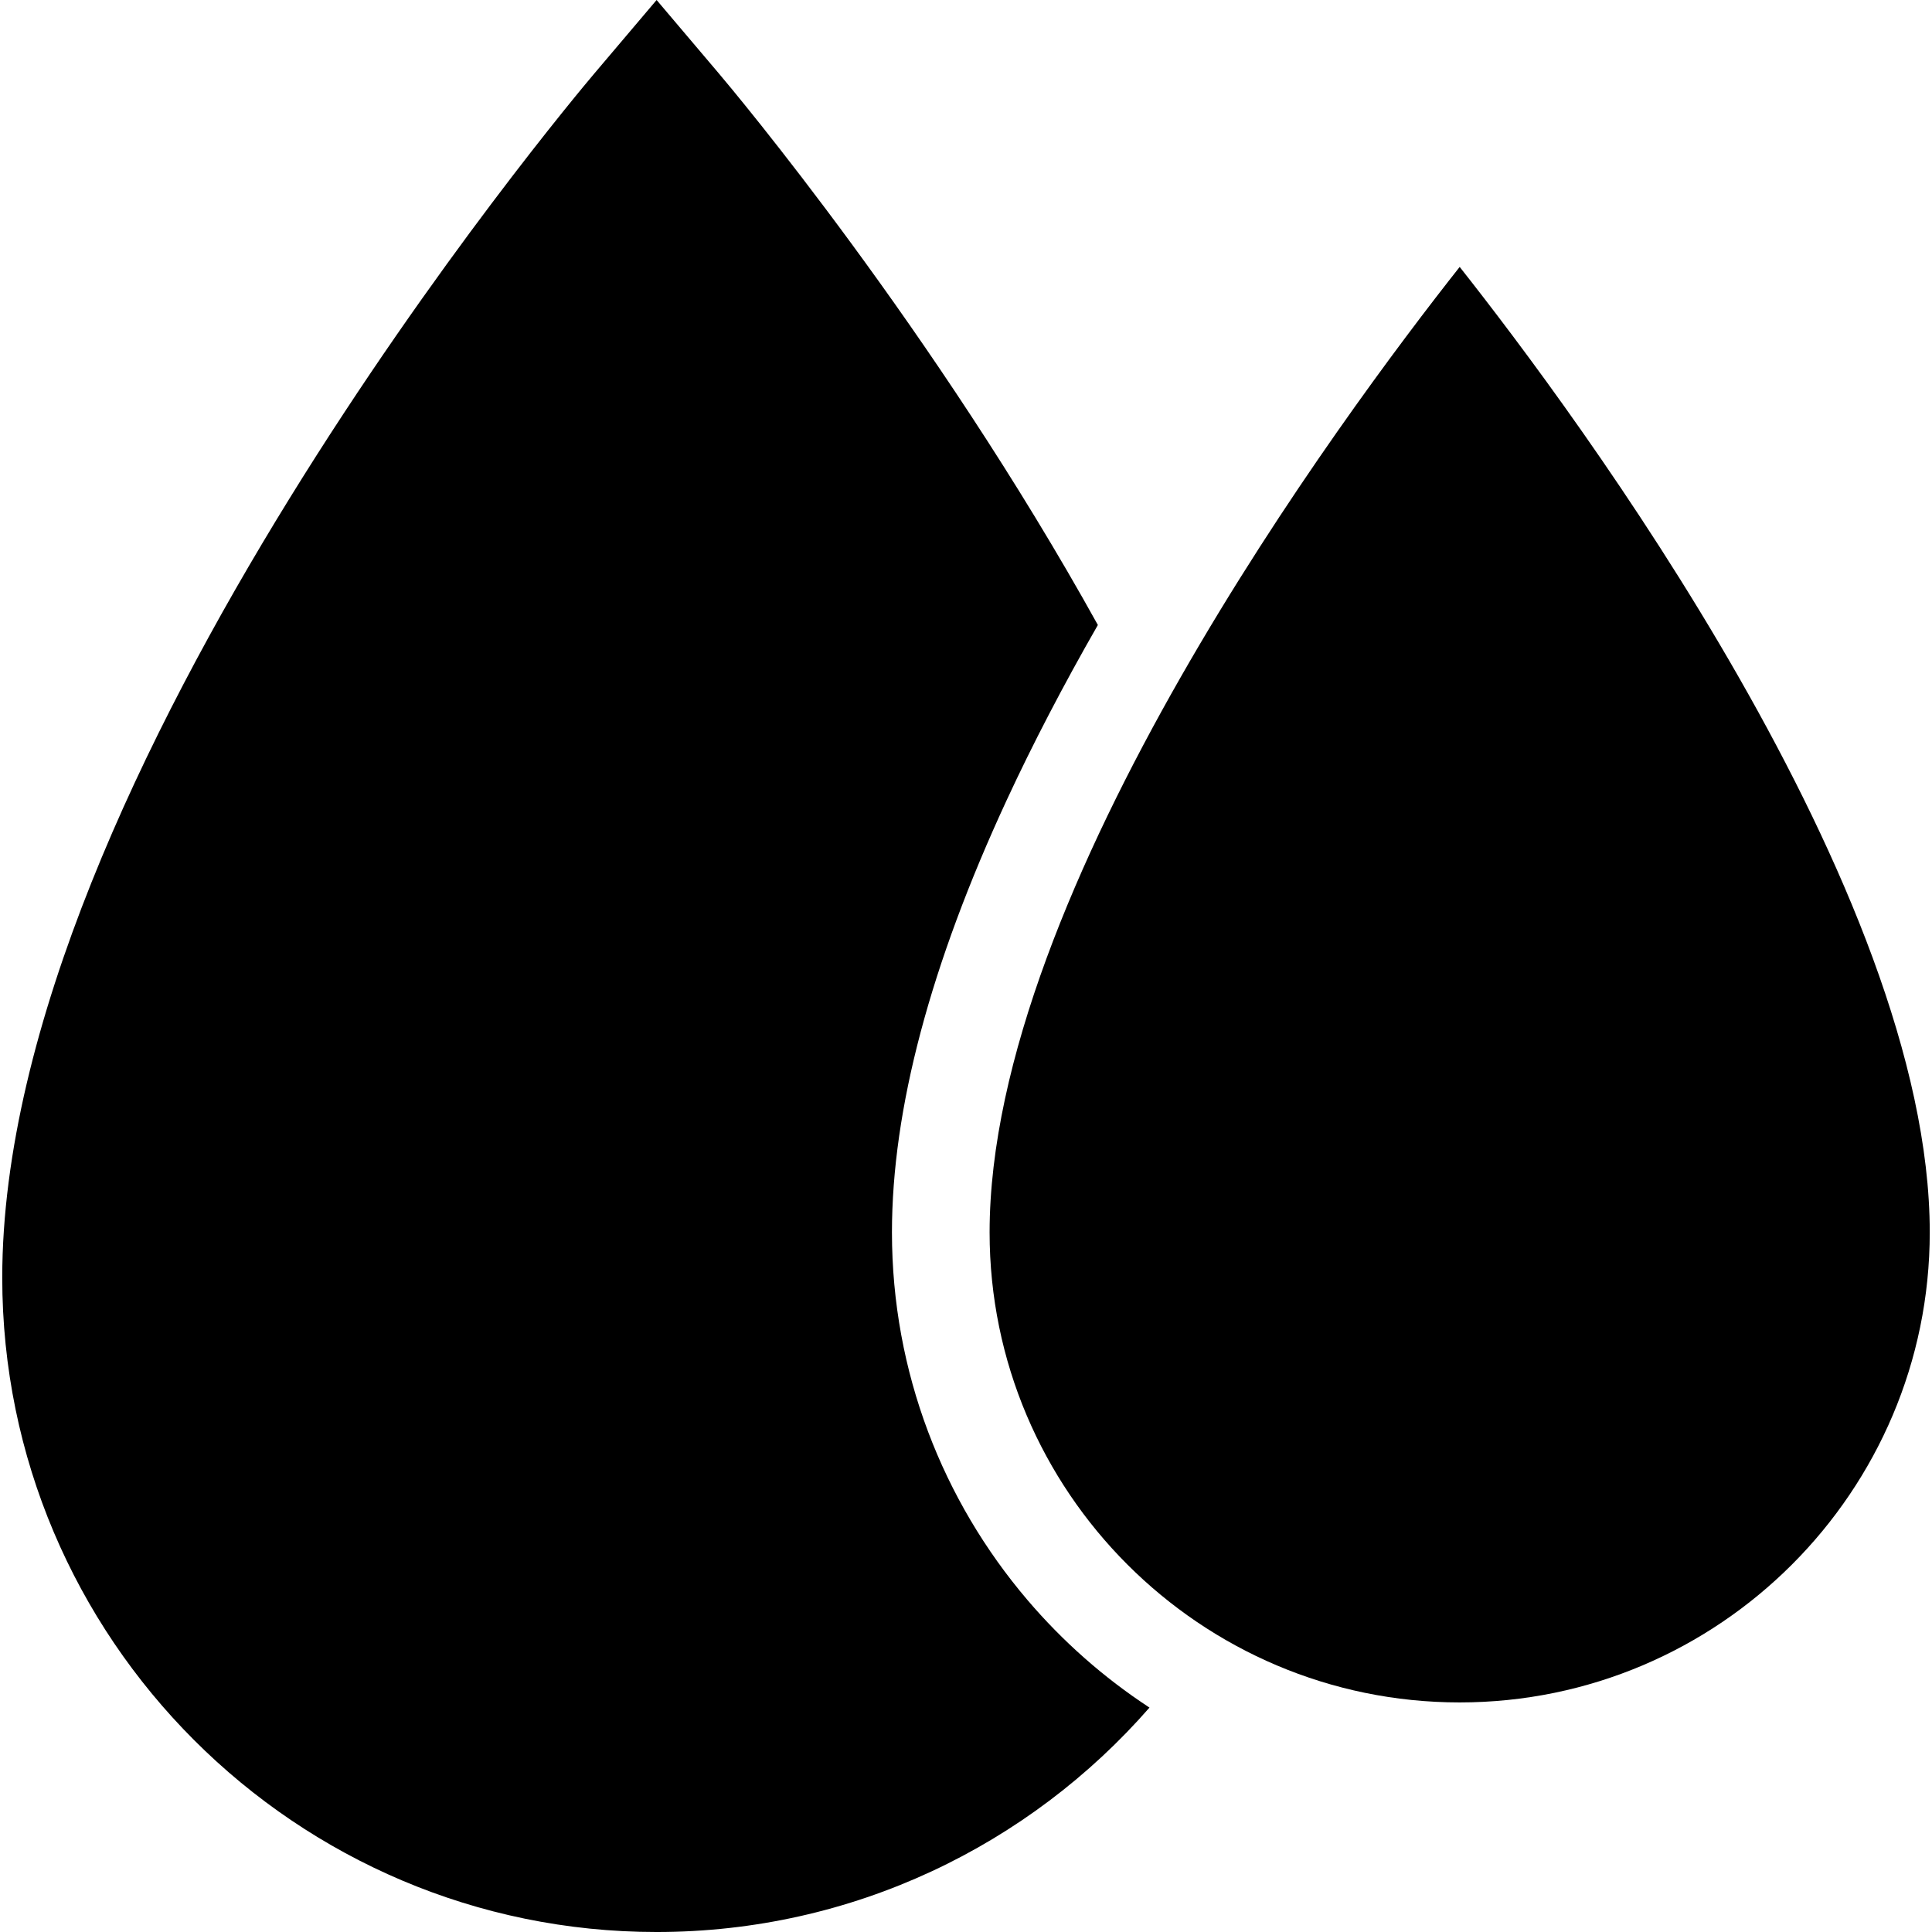
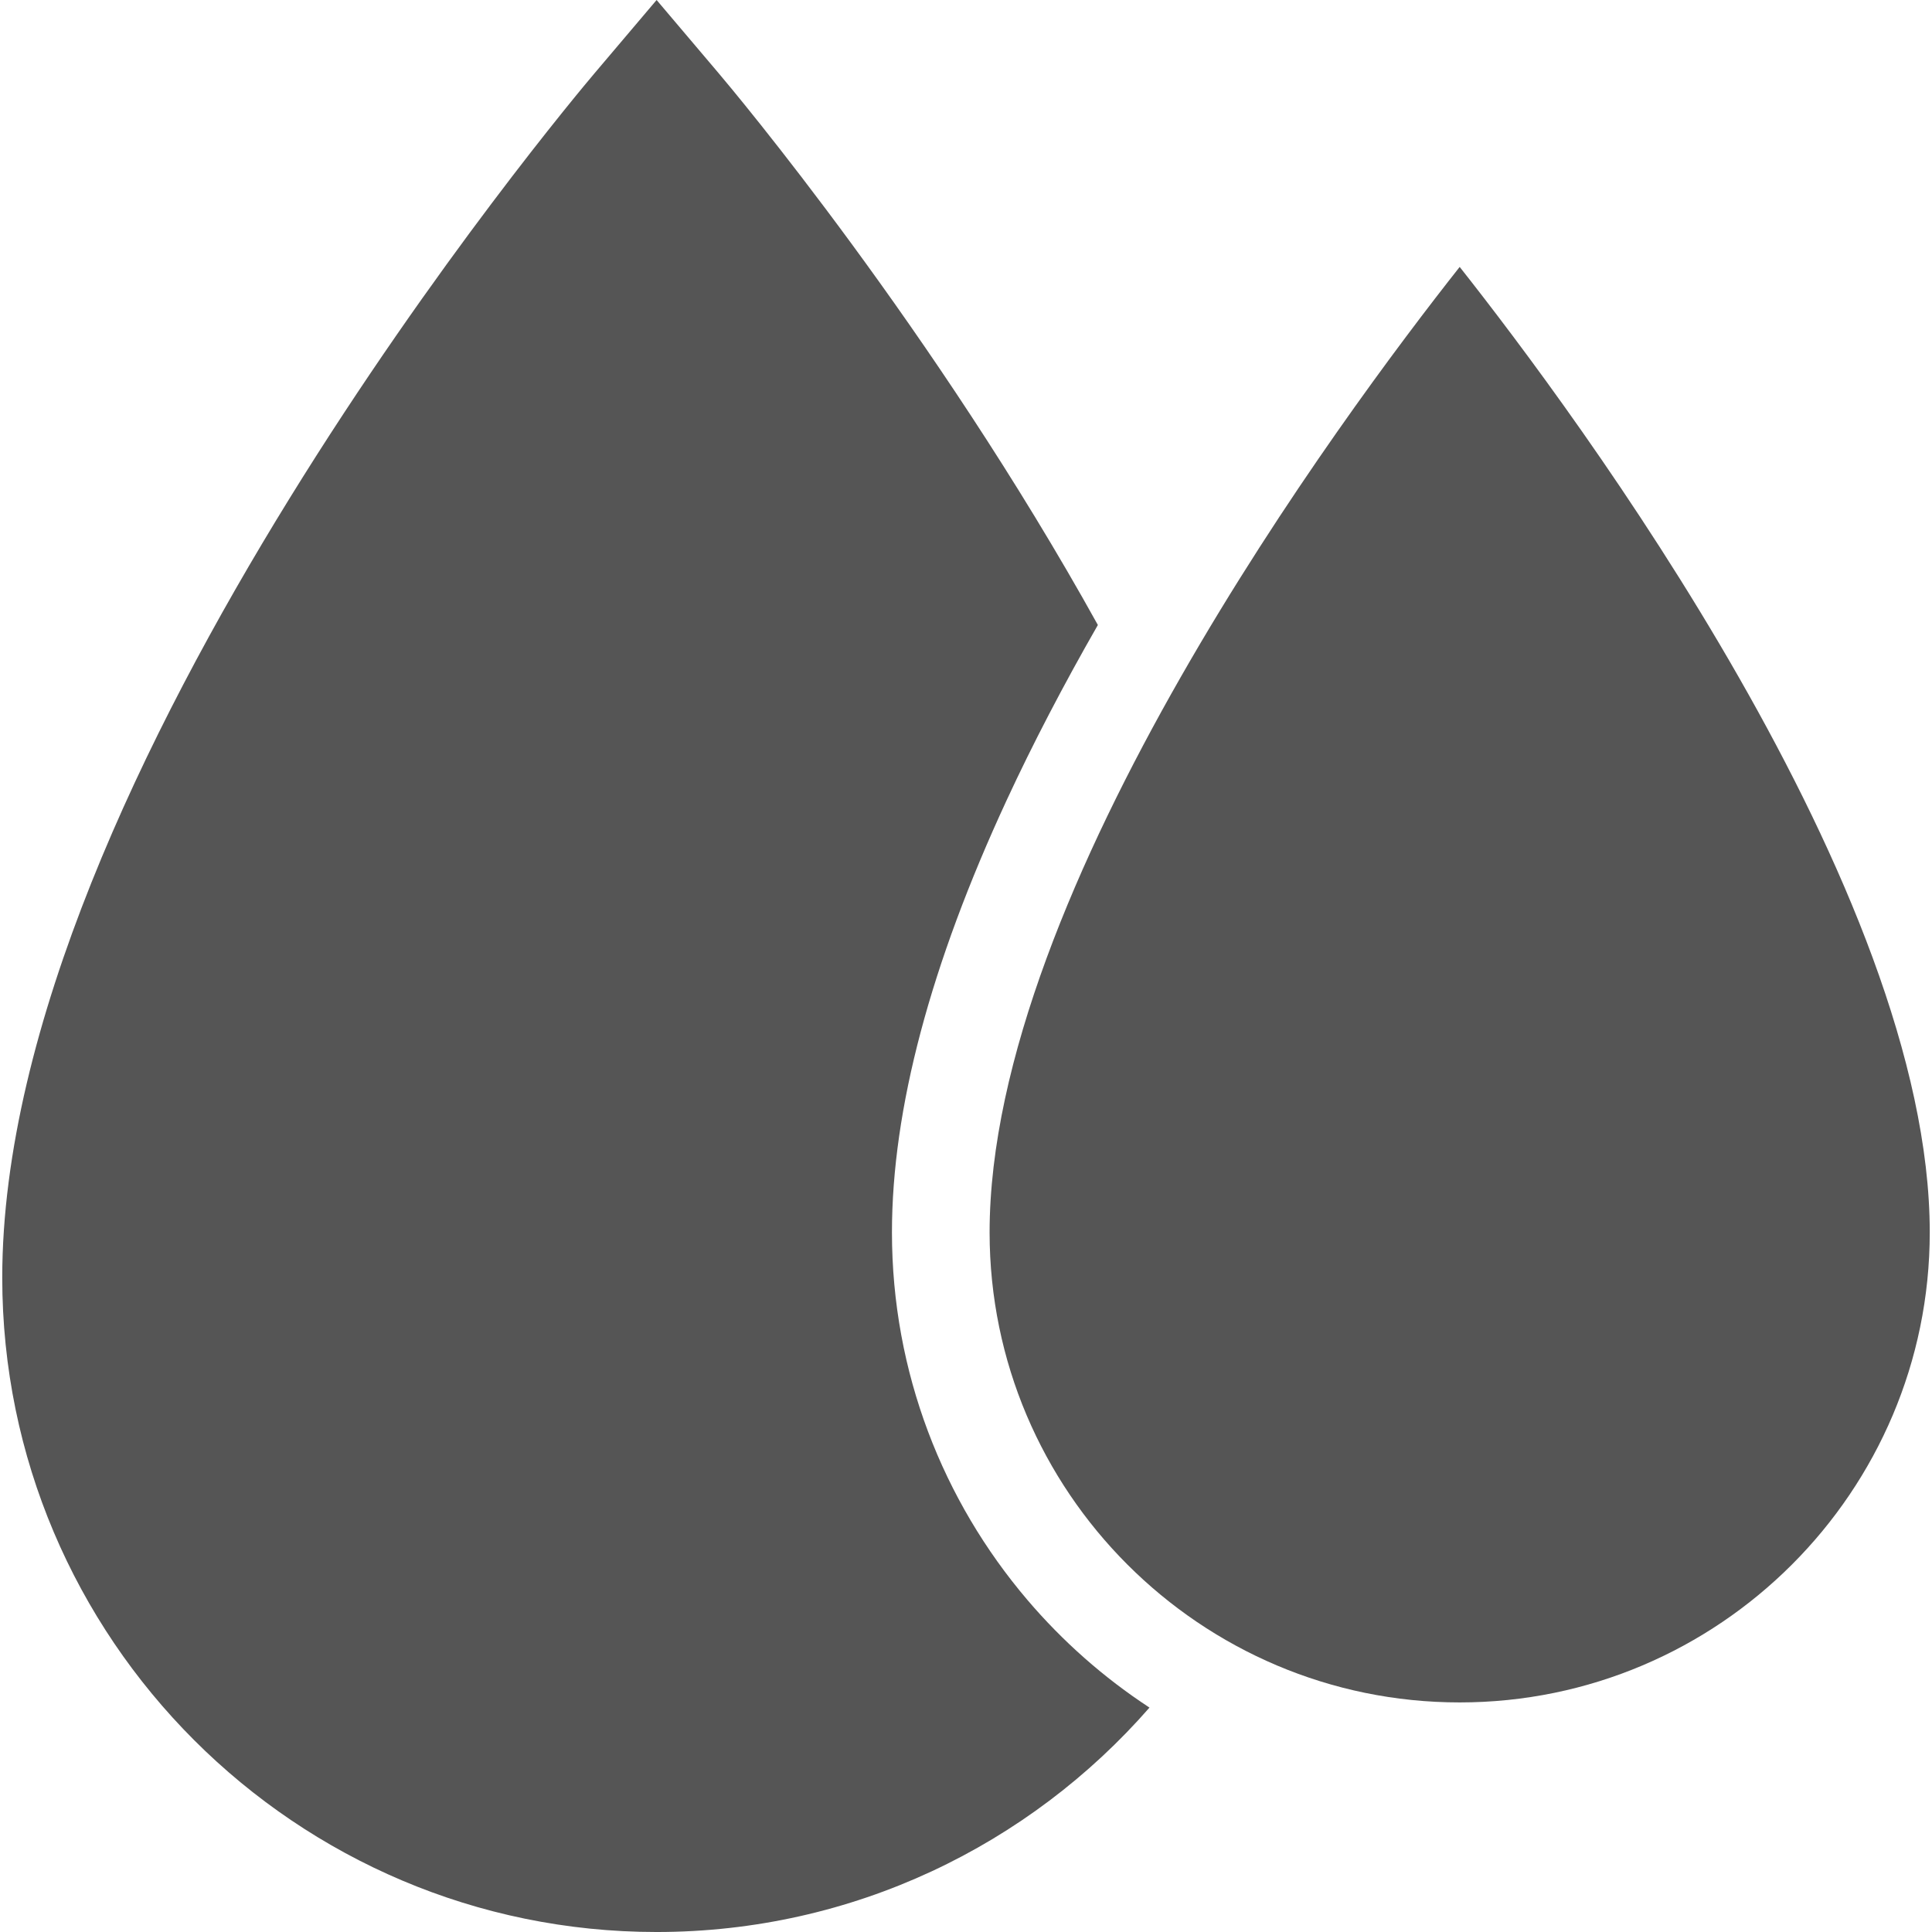
- <svg xmlns="http://www.w3.org/2000/svg" version="1.1" id="Capa_1" x="0px" y="0px" viewBox="0 0 296.773 296.773" style="enable-background:new 0 0 296.773 296.773;" xml:space="preserve">
+ <svg xmlns="http://www.w3.org/2000/svg" version="1.1" id="Capa_1" x="0px" y="0px" viewBox="0 0 296.773 296.773" style="enable-background:new 0 0 296.773 296.773; fill: #555;" xml:space="preserve">
  <g>
    <path d="M157.815,245.762c-12.965-15.225-20.803-34.943-20.803-56.461c0-18.895,5.912-41.121,17.625-66.391   c3.994-8.617,8.664-17.59,14.005-26.906c-25.189-45.43-56.067-82.18-58.245-84.75L100.861,0l-9.536,11.254   C87.61,15.639,0.345,119.504,0.345,196.256c0,55.426,45.091,100.518,100.516,100.518c30.167,0,57.269-13.359,75.71-34.471   C169.553,257.707,163.236,252.129,157.815,245.762z" />
    <path d="M224.221,41.002c-17.996,22.789-72.209,95.807-72.209,148.299c0,39.816,32.392,72.207,72.207,72.207   c39.816,0,72.209-32.391,72.209-72.207C296.428,136.762,242.217,63.777,224.221,41.002z" />
  </g>
  <g>
</g>
  <g>
</g>
  <g>
</g>
  <g>
</g>
  <g>
</g>
  <g>
</g>
  <g>
</g>
  <g>
</g>
  <g>
</g>
  <g>
</g>
  <g>
</g>
  <g>
</g>
  <g>
</g>
  <g>
</g>
  <g>
</g>
</svg>
